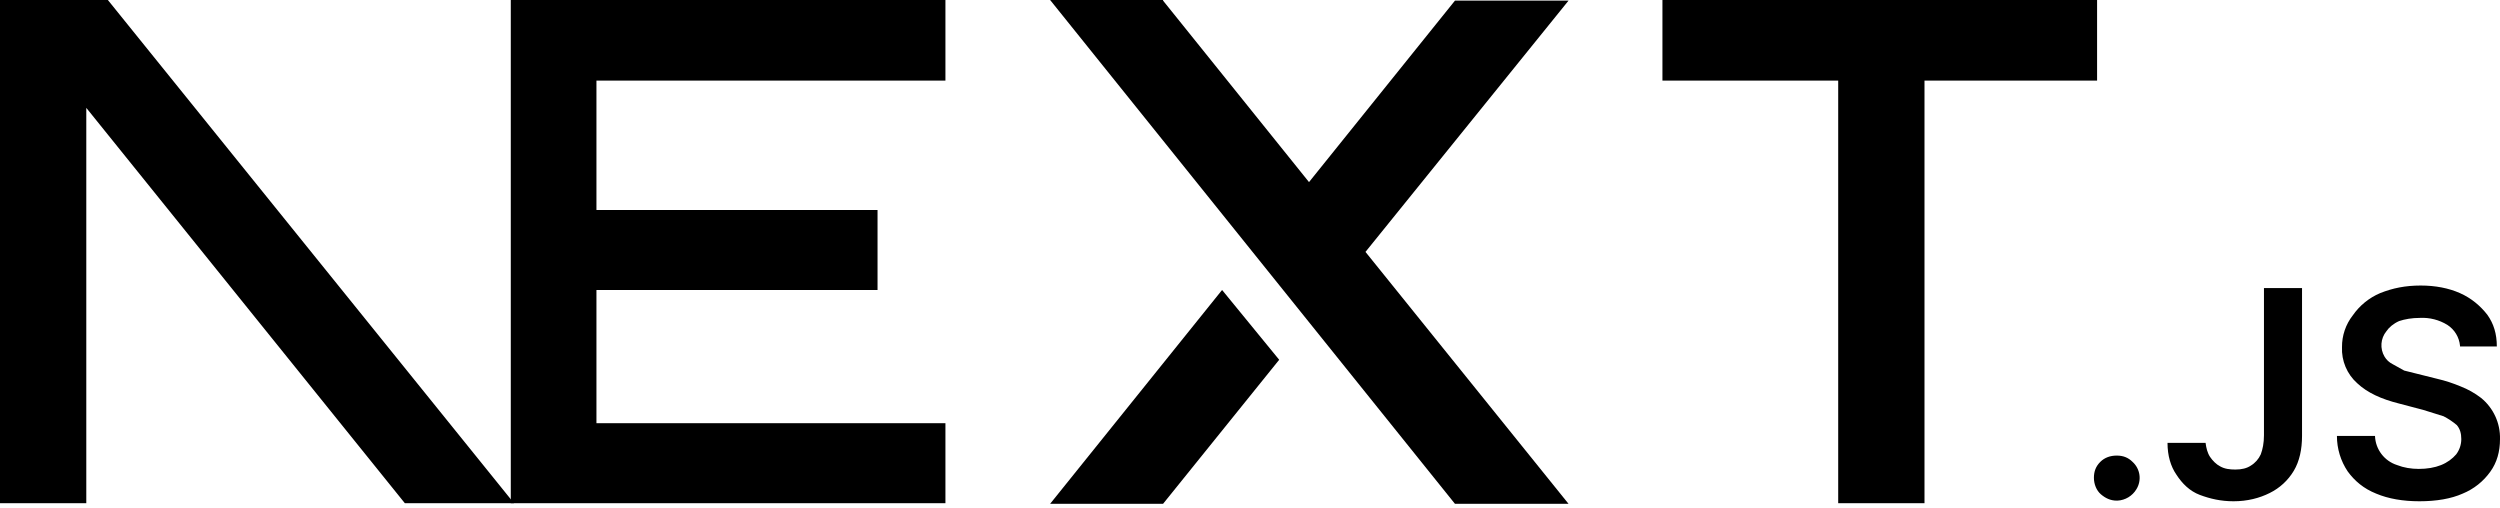
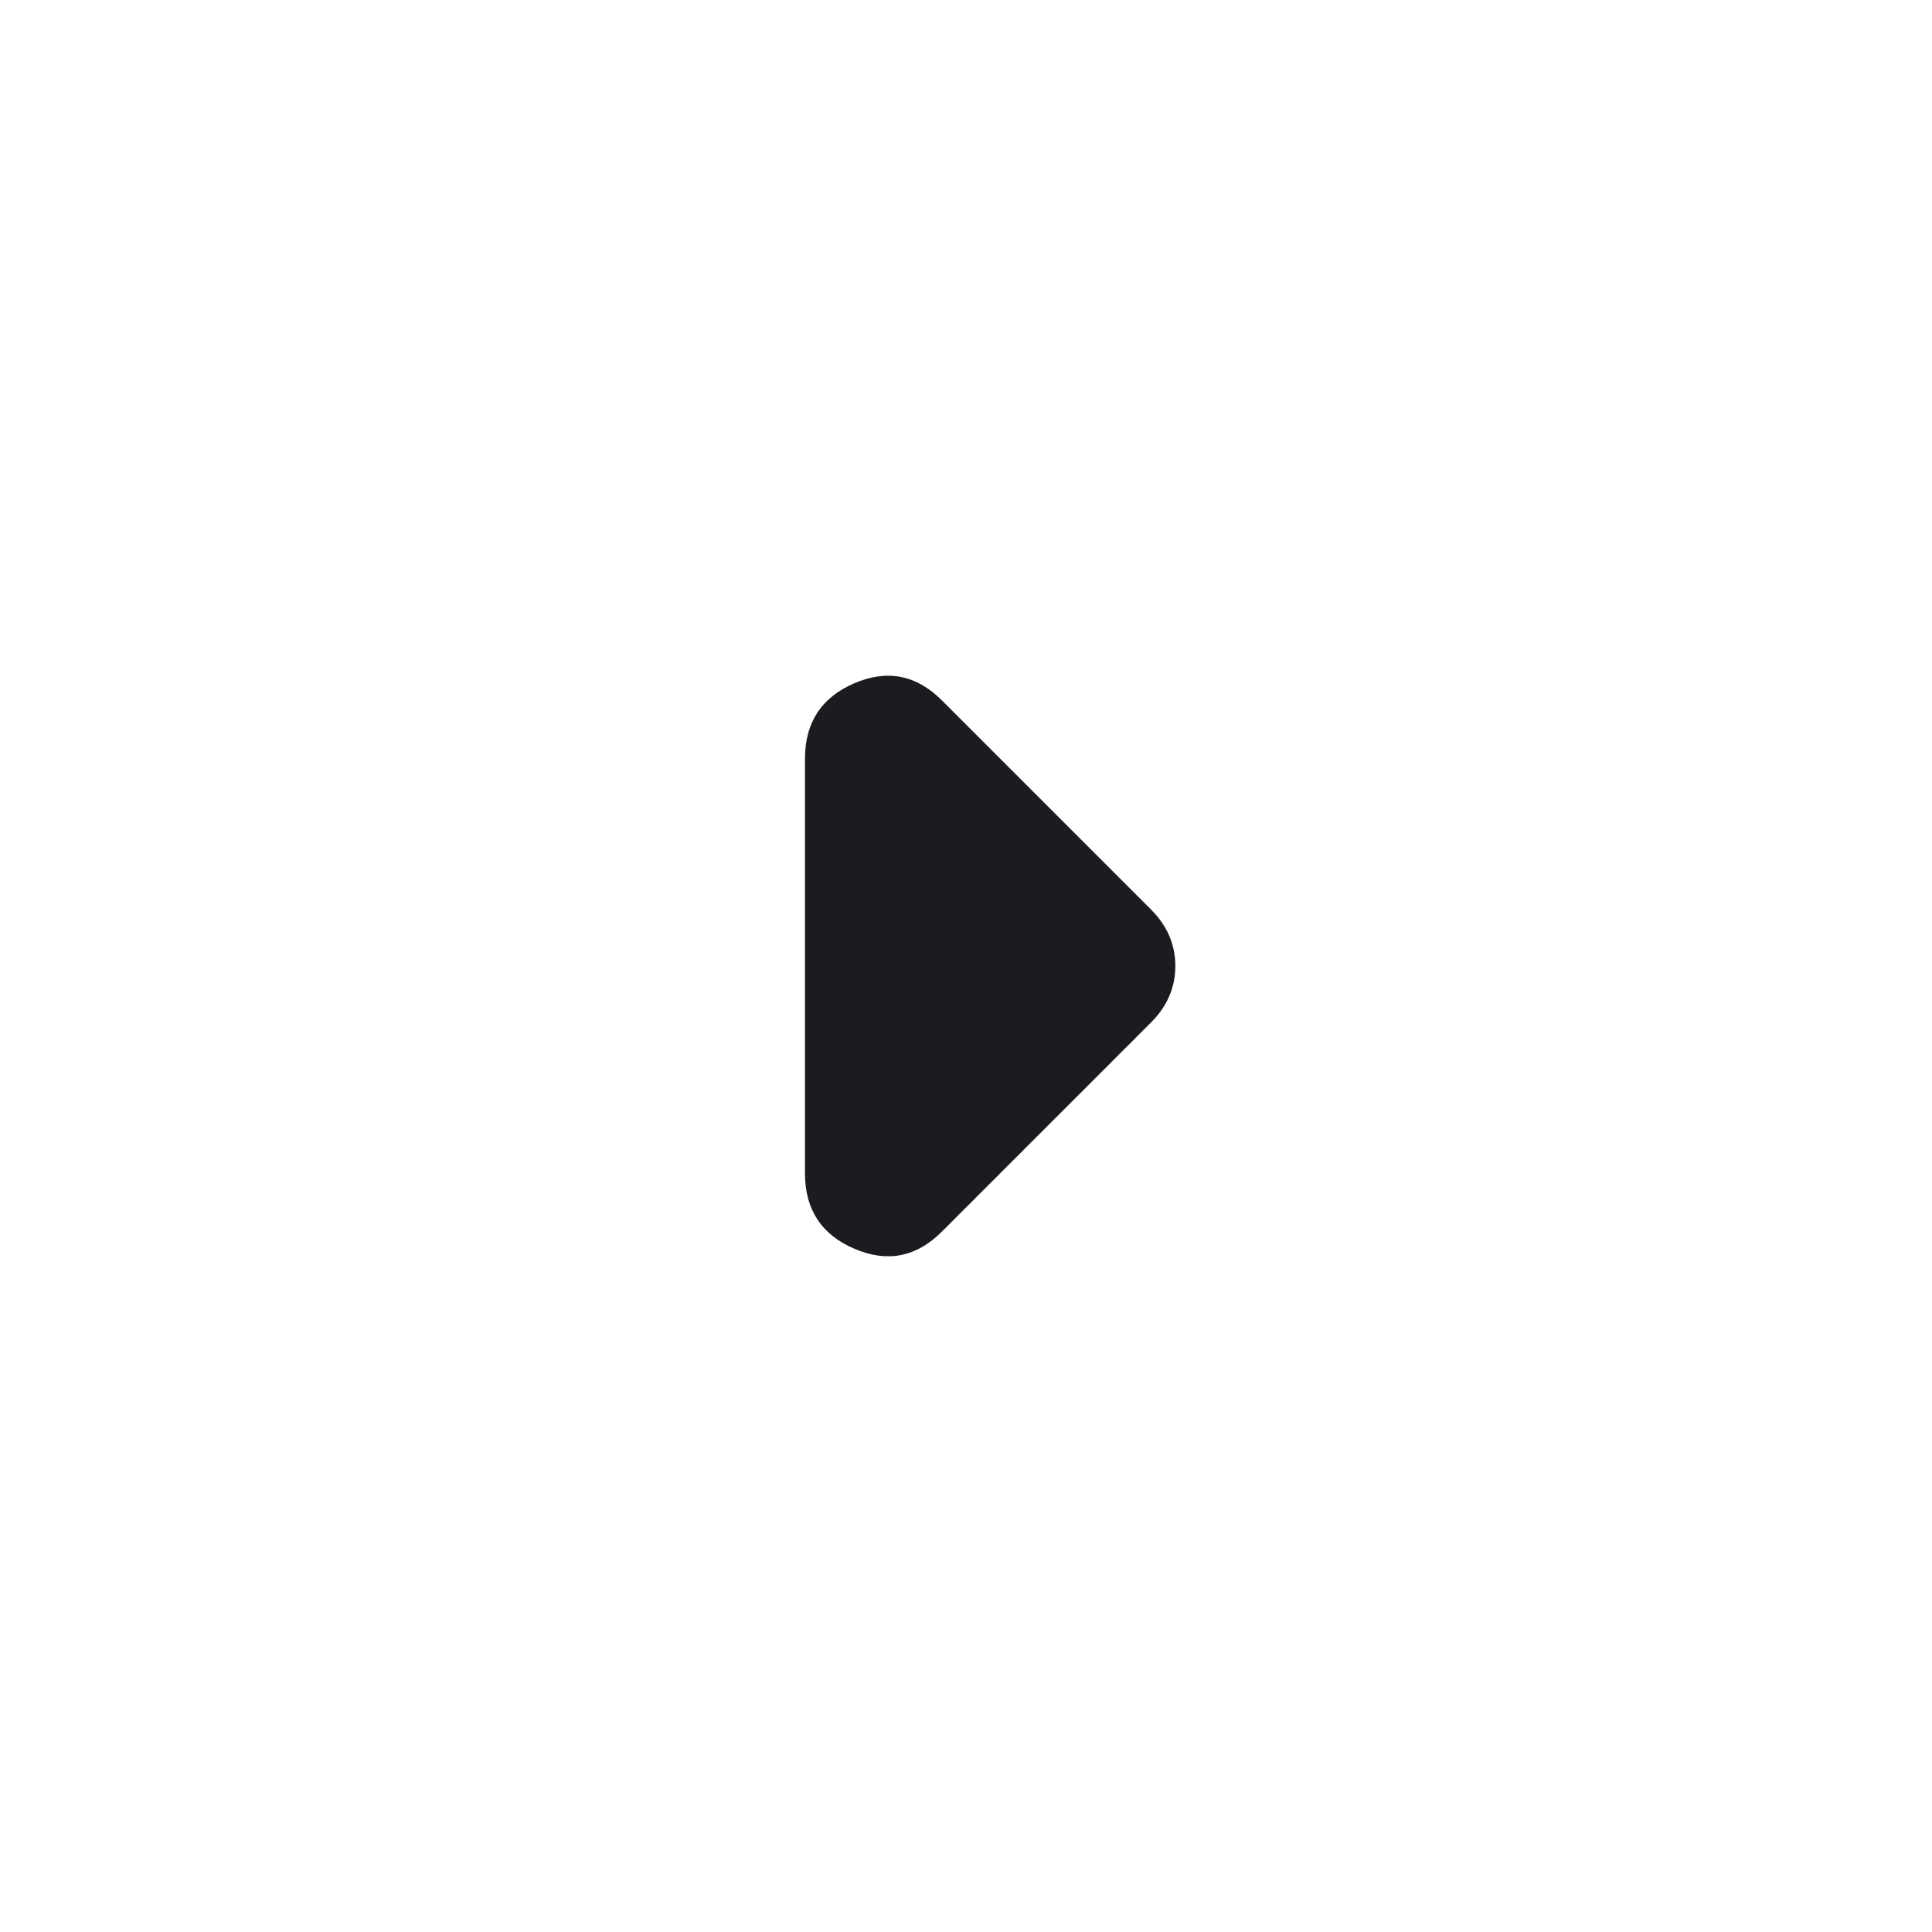
- <svg xmlns="http://www.w3.org/2000/svg" fill="none" viewBox="0 0 394 80">
-   <path fill="#000" d="M262 0h68.5v12.7h-27.2v66.6h-13.6V12.7H262V0ZM149 0v12.7H94v20.4h44.3v12.6H94v21h55v12.6H80.5V0h68.7zm34.3 0h-17.8l63.8 79.4h17.9l-32-39.7 32-39.6h-17.9l-23 28.6-23-28.6zm18.3 56.7-9-11-27.1 33.7h17.8l18.3-22.7z" />
-   <path fill="#000" d="M81 79.3 17 0H0v79.3h13.6V17l50.2 62.3H81Zm252.6-.4c-1 0-1.8-.4-2.5-1s-1.1-1.6-1.1-2.6.3-1.8 1-2.5 1.6-1 2.6-1 1.8.3 2.5 1a3.4 3.4 0 0 1 .6 4.3 3.7 3.7 0 0 1-3 1.8zm23.2-33.5h6v23.3c0 2.1-.4 4-1.3 5.5a9.1 9.1 0 0 1-3.8 3.5c-1.6.8-3.5 1.3-5.7 1.3-2 0-3.7-.4-5.3-1s-2.8-1.8-3.7-3.2c-.9-1.3-1.4-3-1.4-5h6c.1.8.3 1.6.7 2.2s1 1.2 1.6 1.5c.7.4 1.5.5 2.4.5 1 0 1.8-.2 2.4-.6a4 4 0 0 0 1.6-1.8c.3-.8.5-1.8.5-3V45.5zm30.9 9.1a4.4 4.4 0 0 0-2-3.3 7.5 7.5 0 0 0-4.3-1.1c-1.3 0-2.4.2-3.3.5-.9.4-1.6 1-2 1.6a3.5 3.5 0 0 0-.3 4c.3.5.7.9 1.3 1.2l1.8 1 2 .5 3.2.8c1.3.3 2.5.7 3.7 1.2a13 13 0 0 1 3.2 1.8 8.1 8.1 0 0 1 3 6.5c0 2-.5 3.7-1.5 5.1a10 10 0 0 1-4.4 3.5c-1.8.8-4.1 1.2-6.8 1.2-2.6 0-4.9-.4-6.8-1.2-2-.8-3.4-2-4.5-3.5a10 10 0 0 1-1.7-5.6h6a5 5 0 0 0 3.5 4.6c1 .4 2.2.6 3.4.6 1.3 0 2.5-.2 3.5-.6 1-.4 1.8-1 2.4-1.7a4 4 0 0 0 .8-2.4c0-.9-.2-1.6-.7-2.2a11 11 0 0 0-2.1-1.4l-3.2-1-3.8-1c-2.8-.7-5-1.7-6.6-3.2a7.2 7.2 0 0 1-2.4-5.7 8 8 0 0 1 1.7-5 10 10 0 0 1 4.3-3.5c2-.8 4-1.2 6.4-1.2 2.3 0 4.4.4 6.2 1.2 1.8.8 3.2 2 4.3 3.4 1 1.4 1.5 3 1.5 5h-5.8z" />
+ <svg xmlns="http://www.w3.org/2000/svg" width="20" height="20" viewBox="0 0 20 20" fill="none">
+   <path d="M11.917 10.583L9.75 12.75C9.486 13.014 9.184 13.073 8.844 12.927C8.504 12.781 8.333 12.521 8.333 12.146V7.854C8.333 7.479 8.504 7.219 8.844 7.073C9.184 6.927 9.486 6.986 9.75 7.25L11.917 9.417C12 9.5 12.062 9.59 12.104 9.687C12.146 9.785 12.167 9.889 12.167 10C12.167 10.111 12.146 10.215 12.104 10.312C12.062 10.41 12 10.5 11.917 10.583Z" fill="#1C1B1F" />
</svg>
